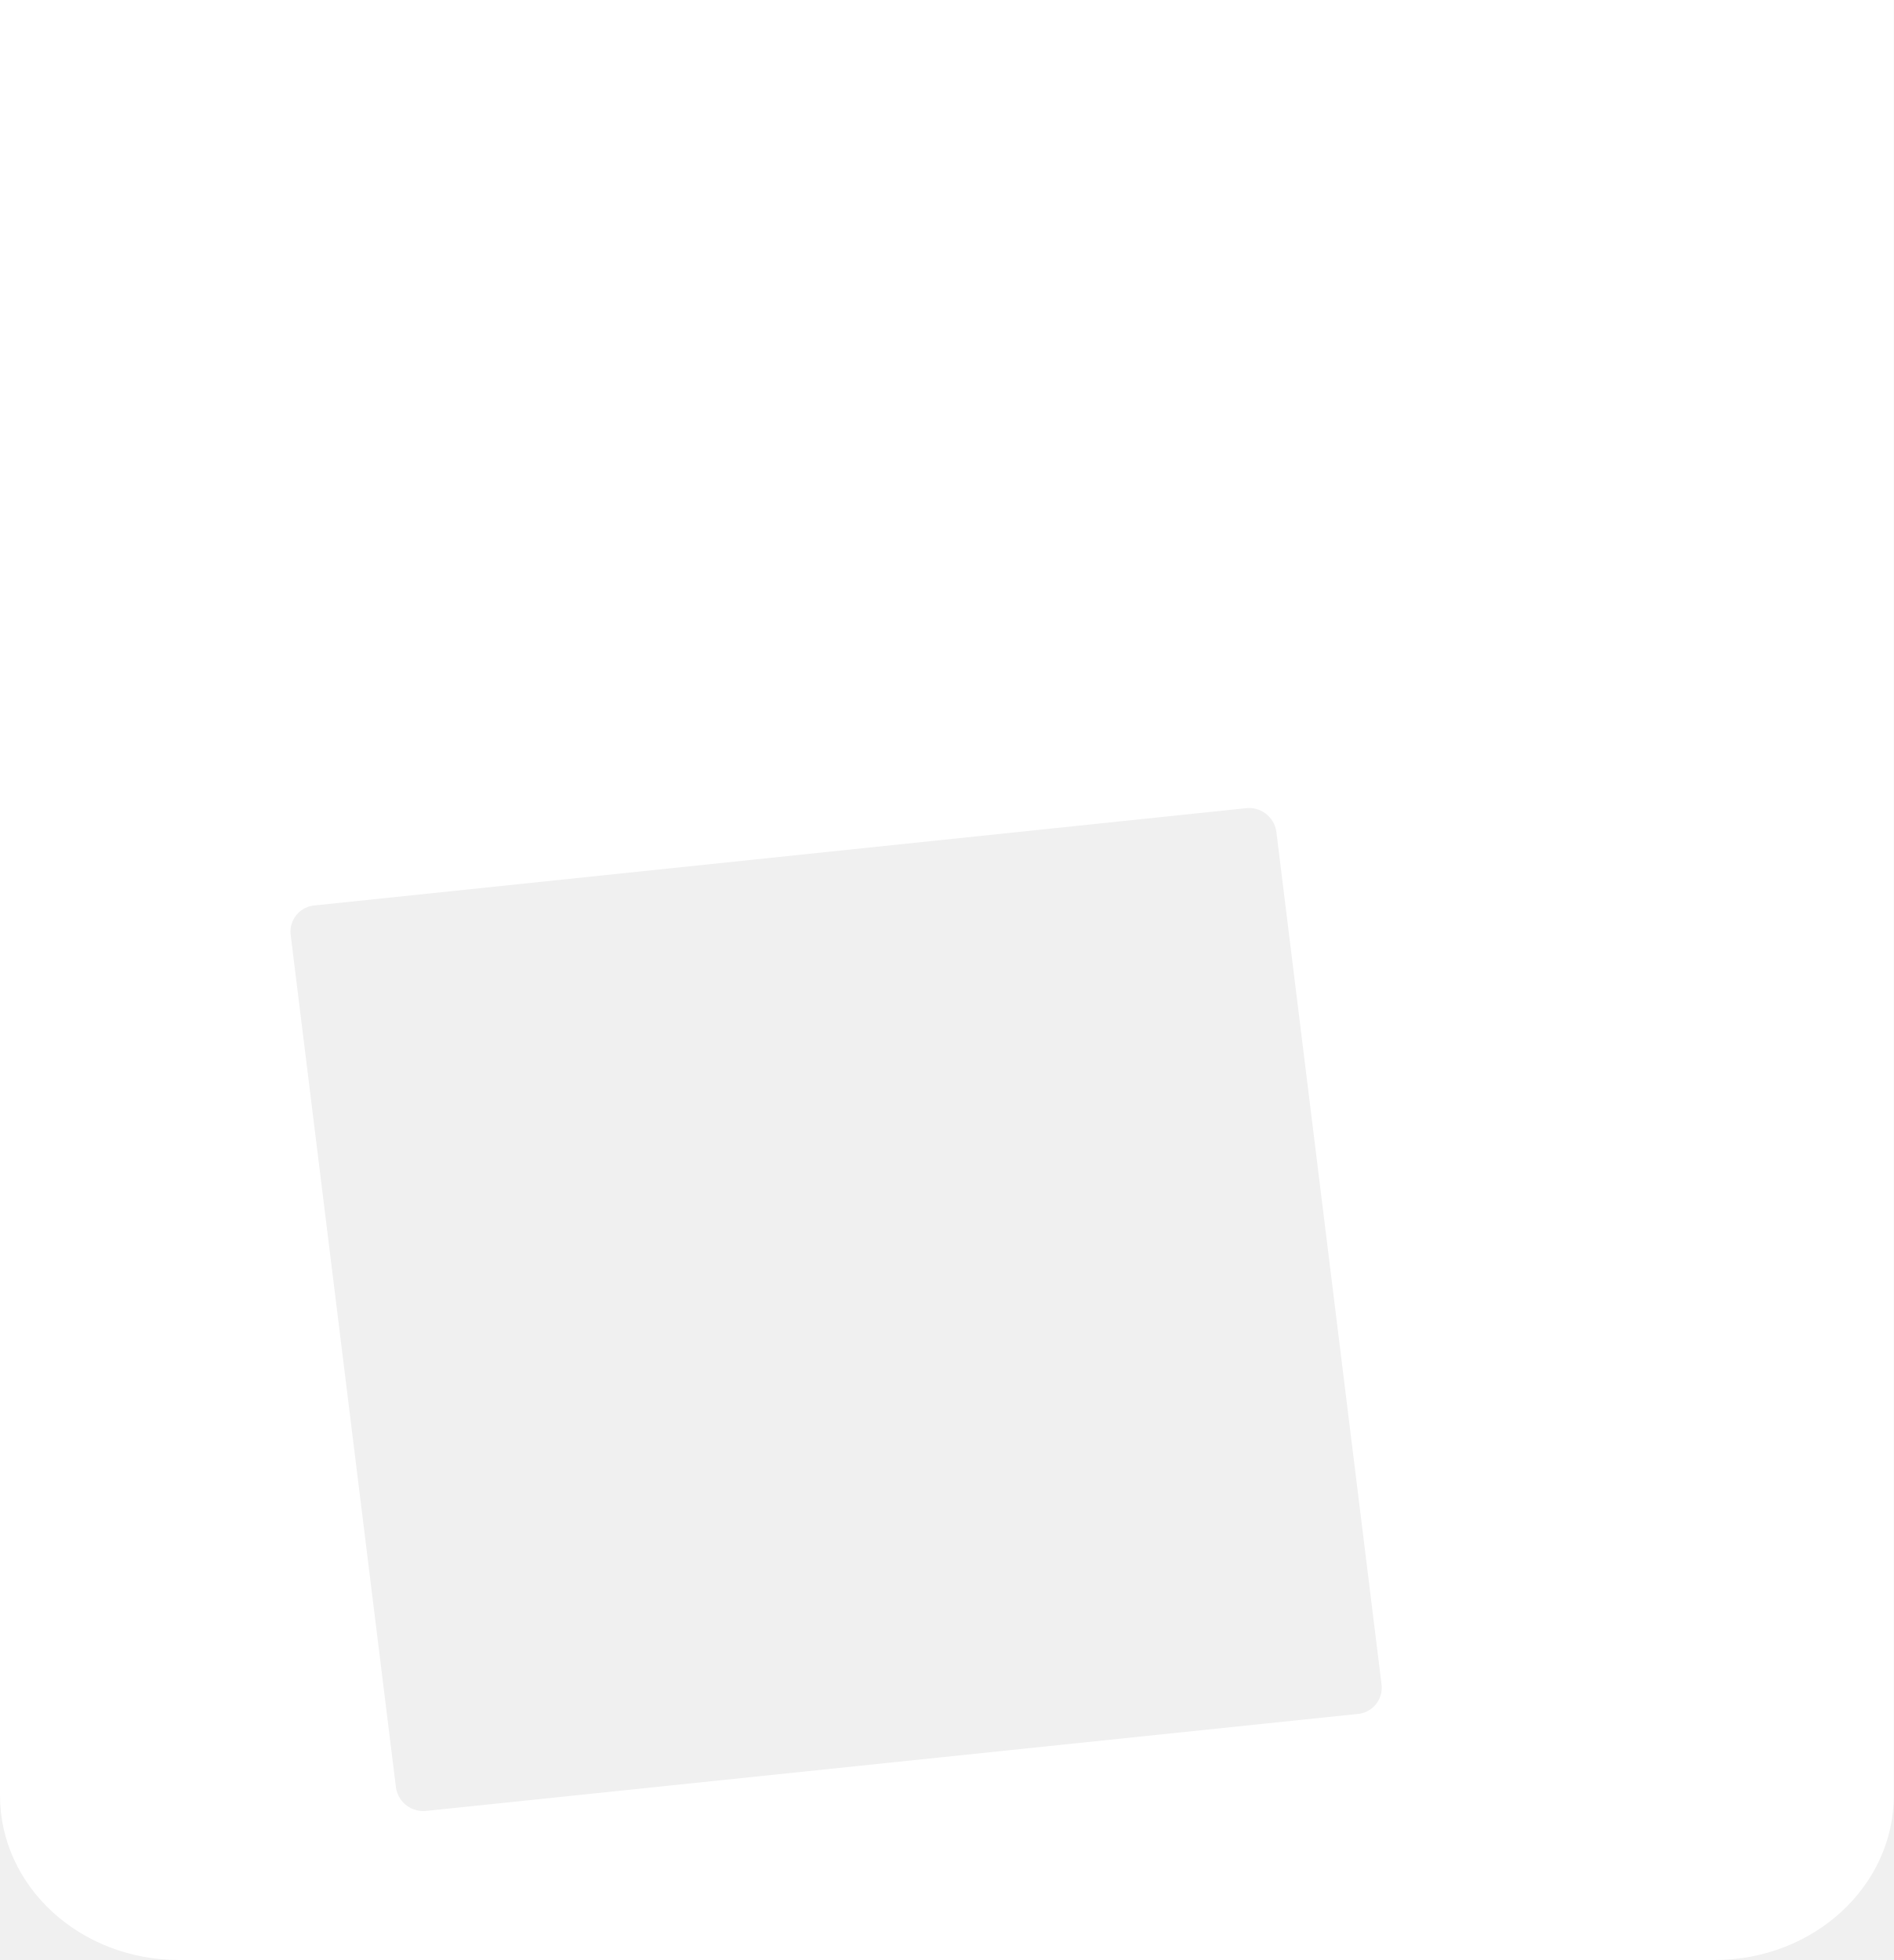
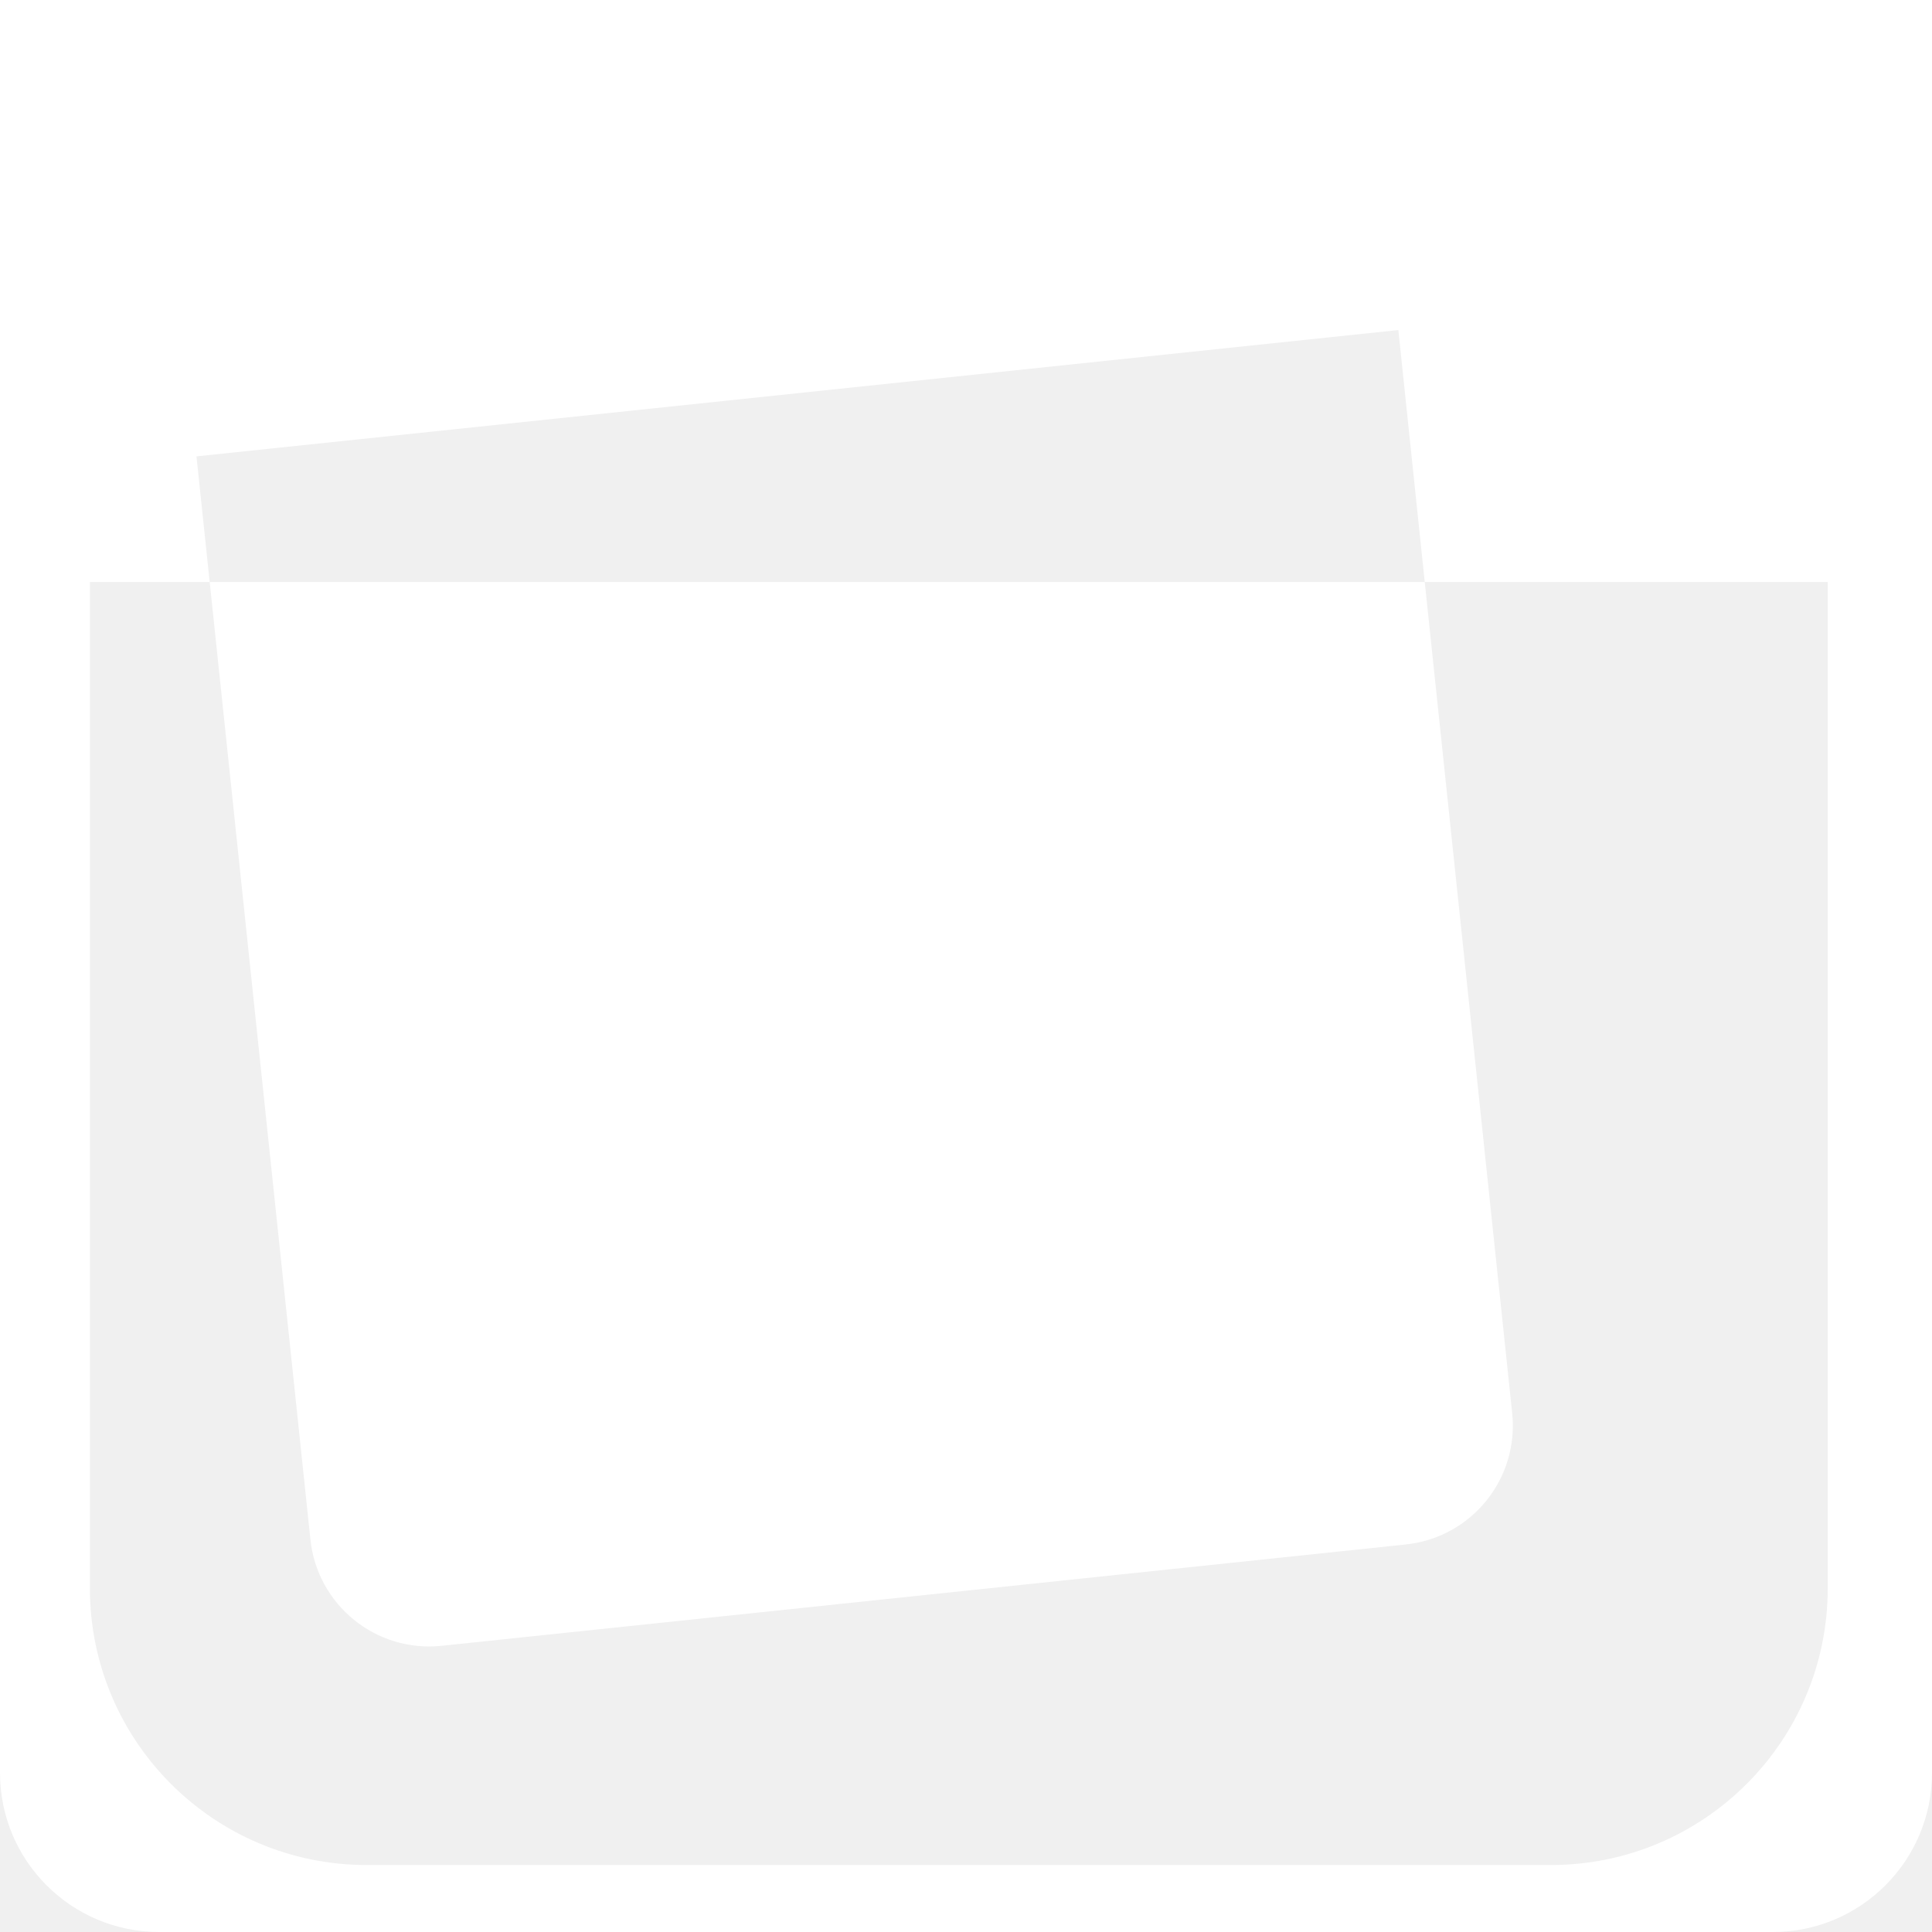
- <svg xmlns="http://www.w3.org/2000/svg" viewBox="0 0 189.8 196.42">
+ <svg xmlns="http://www.w3.org/2000/svg" viewBox="0 0 485.46 485.46">
  <defs>
    <style>.cls-1{fill:#fff;}</style>
  </defs>
  <g id="Layer_2" data-name="Layer 2">
    <g id="Layer_1-2" data-name="Layer 1">
-       <path class="cls-1" d="M0,0V179.93c0,9.11,8,16.49,17.95,16.49h153.9c9.91,0,17.95-7.38,17.95-16.49V0ZM136,171.77l-93.2,9.7a2.77,2.77,0,0,1-3.11-2.28L29.12,93.59a2.64,2.64,0,0,1,2.48-2.86L124.8,81a2.77,2.77,0,0,1,3.11,2.28l10.56,85.6A2.64,2.64,0,0,1,136,171.77Z" />
+       <path class="cls-1" d="M0,0V445.46a40,40,0,0,0,40,40H445.46a40,40,0,0,0,40-40V0ZM459.26,399.07a69.56,69.56,0,0,1-69.56,69.56H92.15a69.56,69.56,0,0,1-69.56-69.56V146.25H52.69l-3.32-31.58,302-31.74L358,146.25H459.26Z" />
+       <path class="cls-1" d="M110.94,413.55l242.33-25.47a30,30,0,0,0,26.7-33L358,146.25H52.69L78,386.85A30,30,0,0,0,110.94,413.55Z" />
    </g>
  </g>
</svg>
